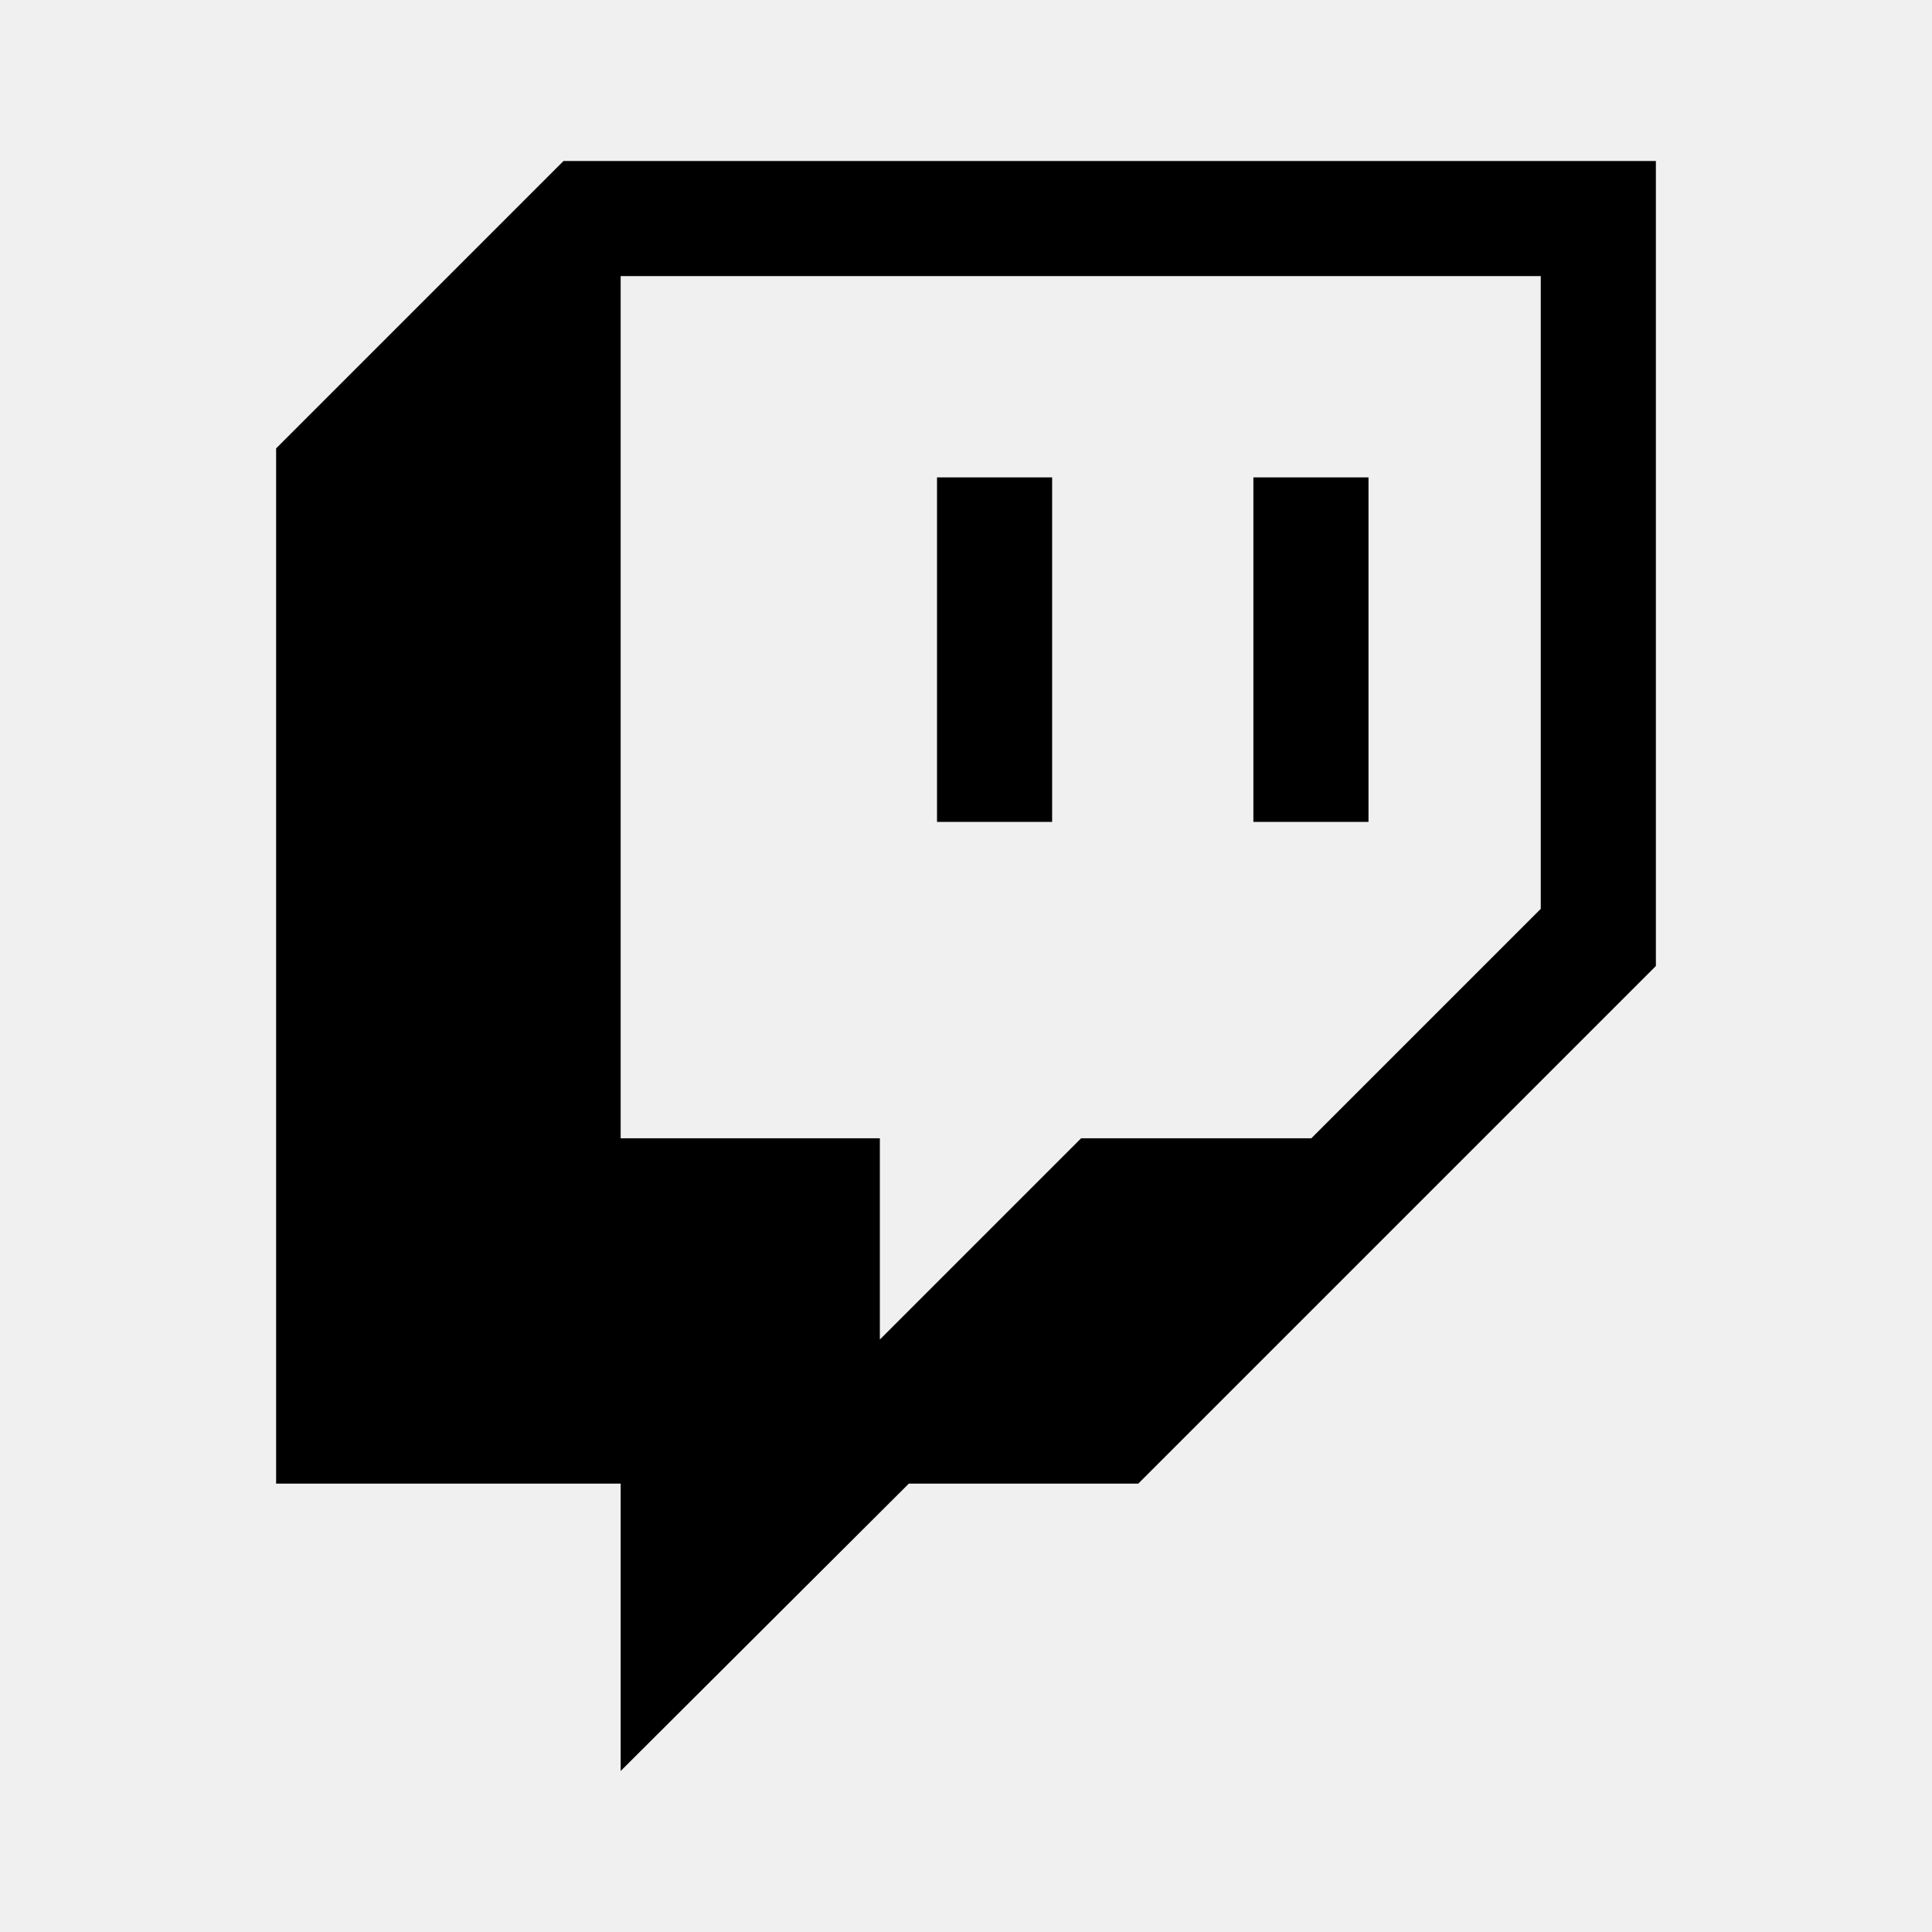
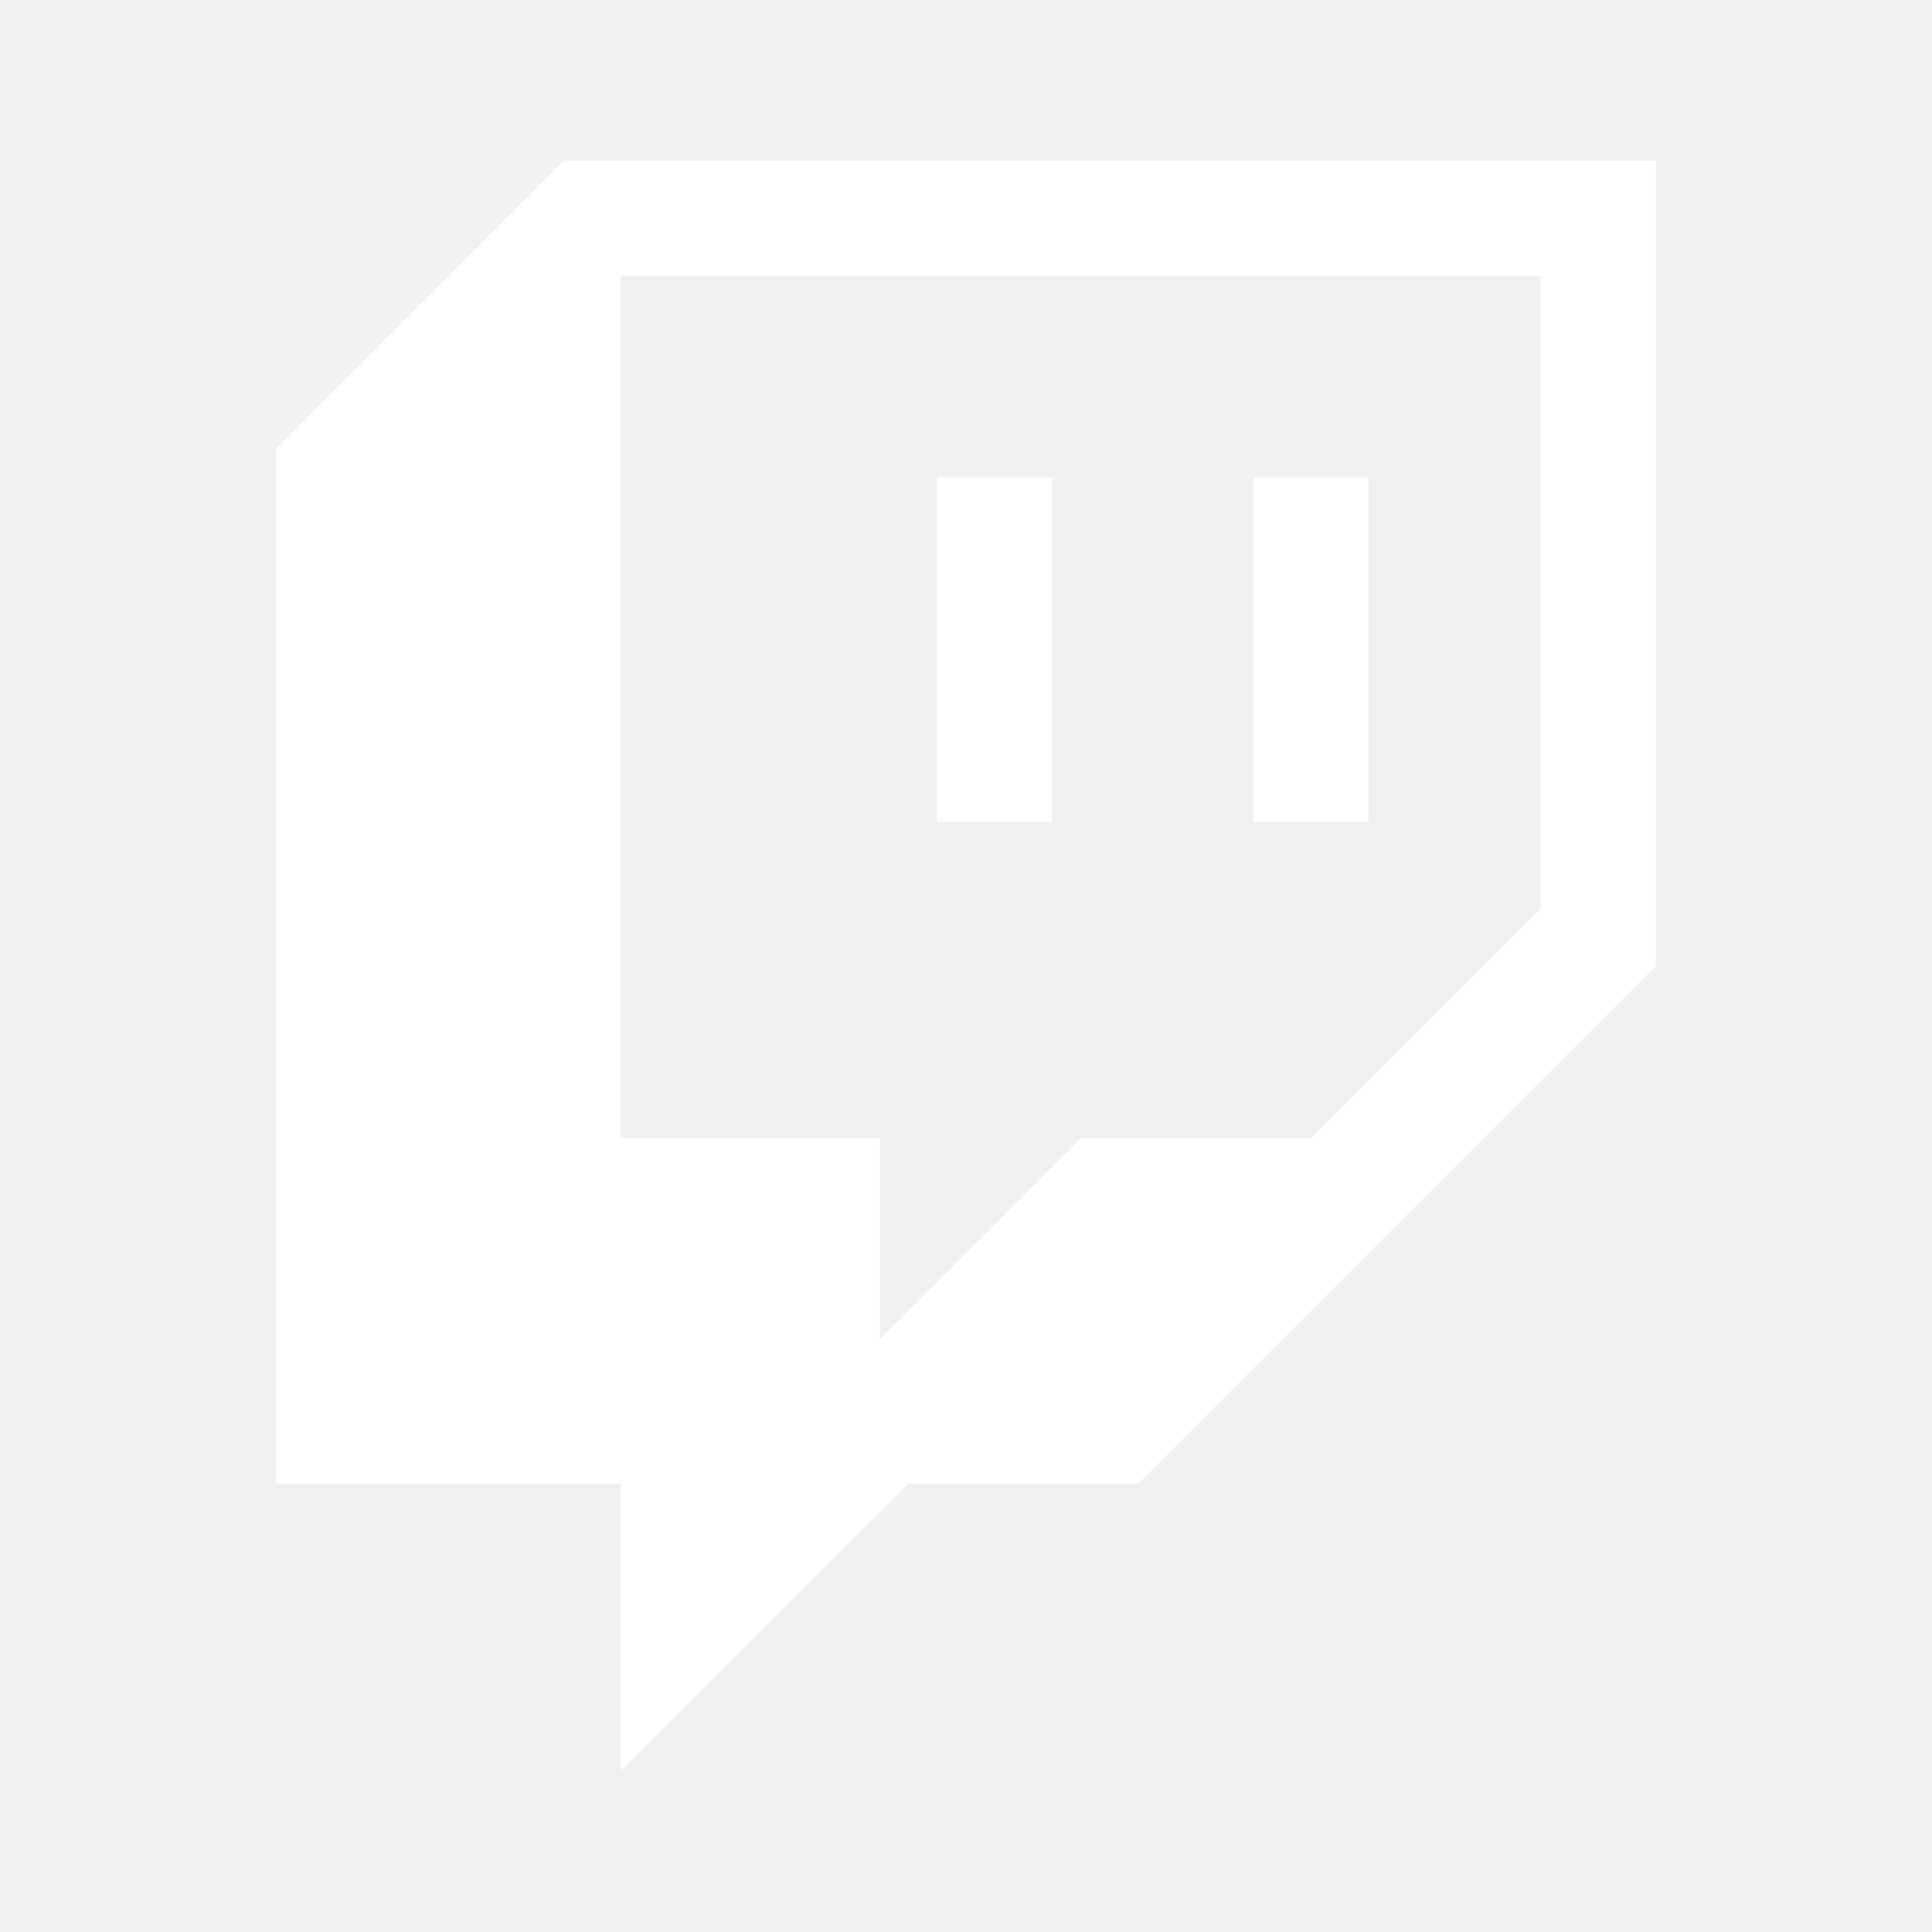
<svg xmlns="http://www.w3.org/2000/svg" viewBox="0 0 24 24">
-   <path d="M11.64 5.93H13.07V10.21H11.64M15.57 5.93H17V10.21H15.57M7 2L3.43 5.57V18.43H7.71V22L11.29 18.43H14.14L20.57 12V2M19.14 11.29L16.29 14.14H13.43L10.93 16.64V14.14H7.71V3.43H19.14Z" />
+   <path fill="white" d="M11.64 5.93H13.07V10.21H11.64M15.57 5.93H17V10.21H15.57M7 2L3.43 5.57V18.43H7.71V22L11.29 18.43H14.14L20.57 12V2M19.14 11.29L16.29 14.14H13.43L10.93 16.64V14.14H7.71V3.43H19.14Z" />
</svg>
